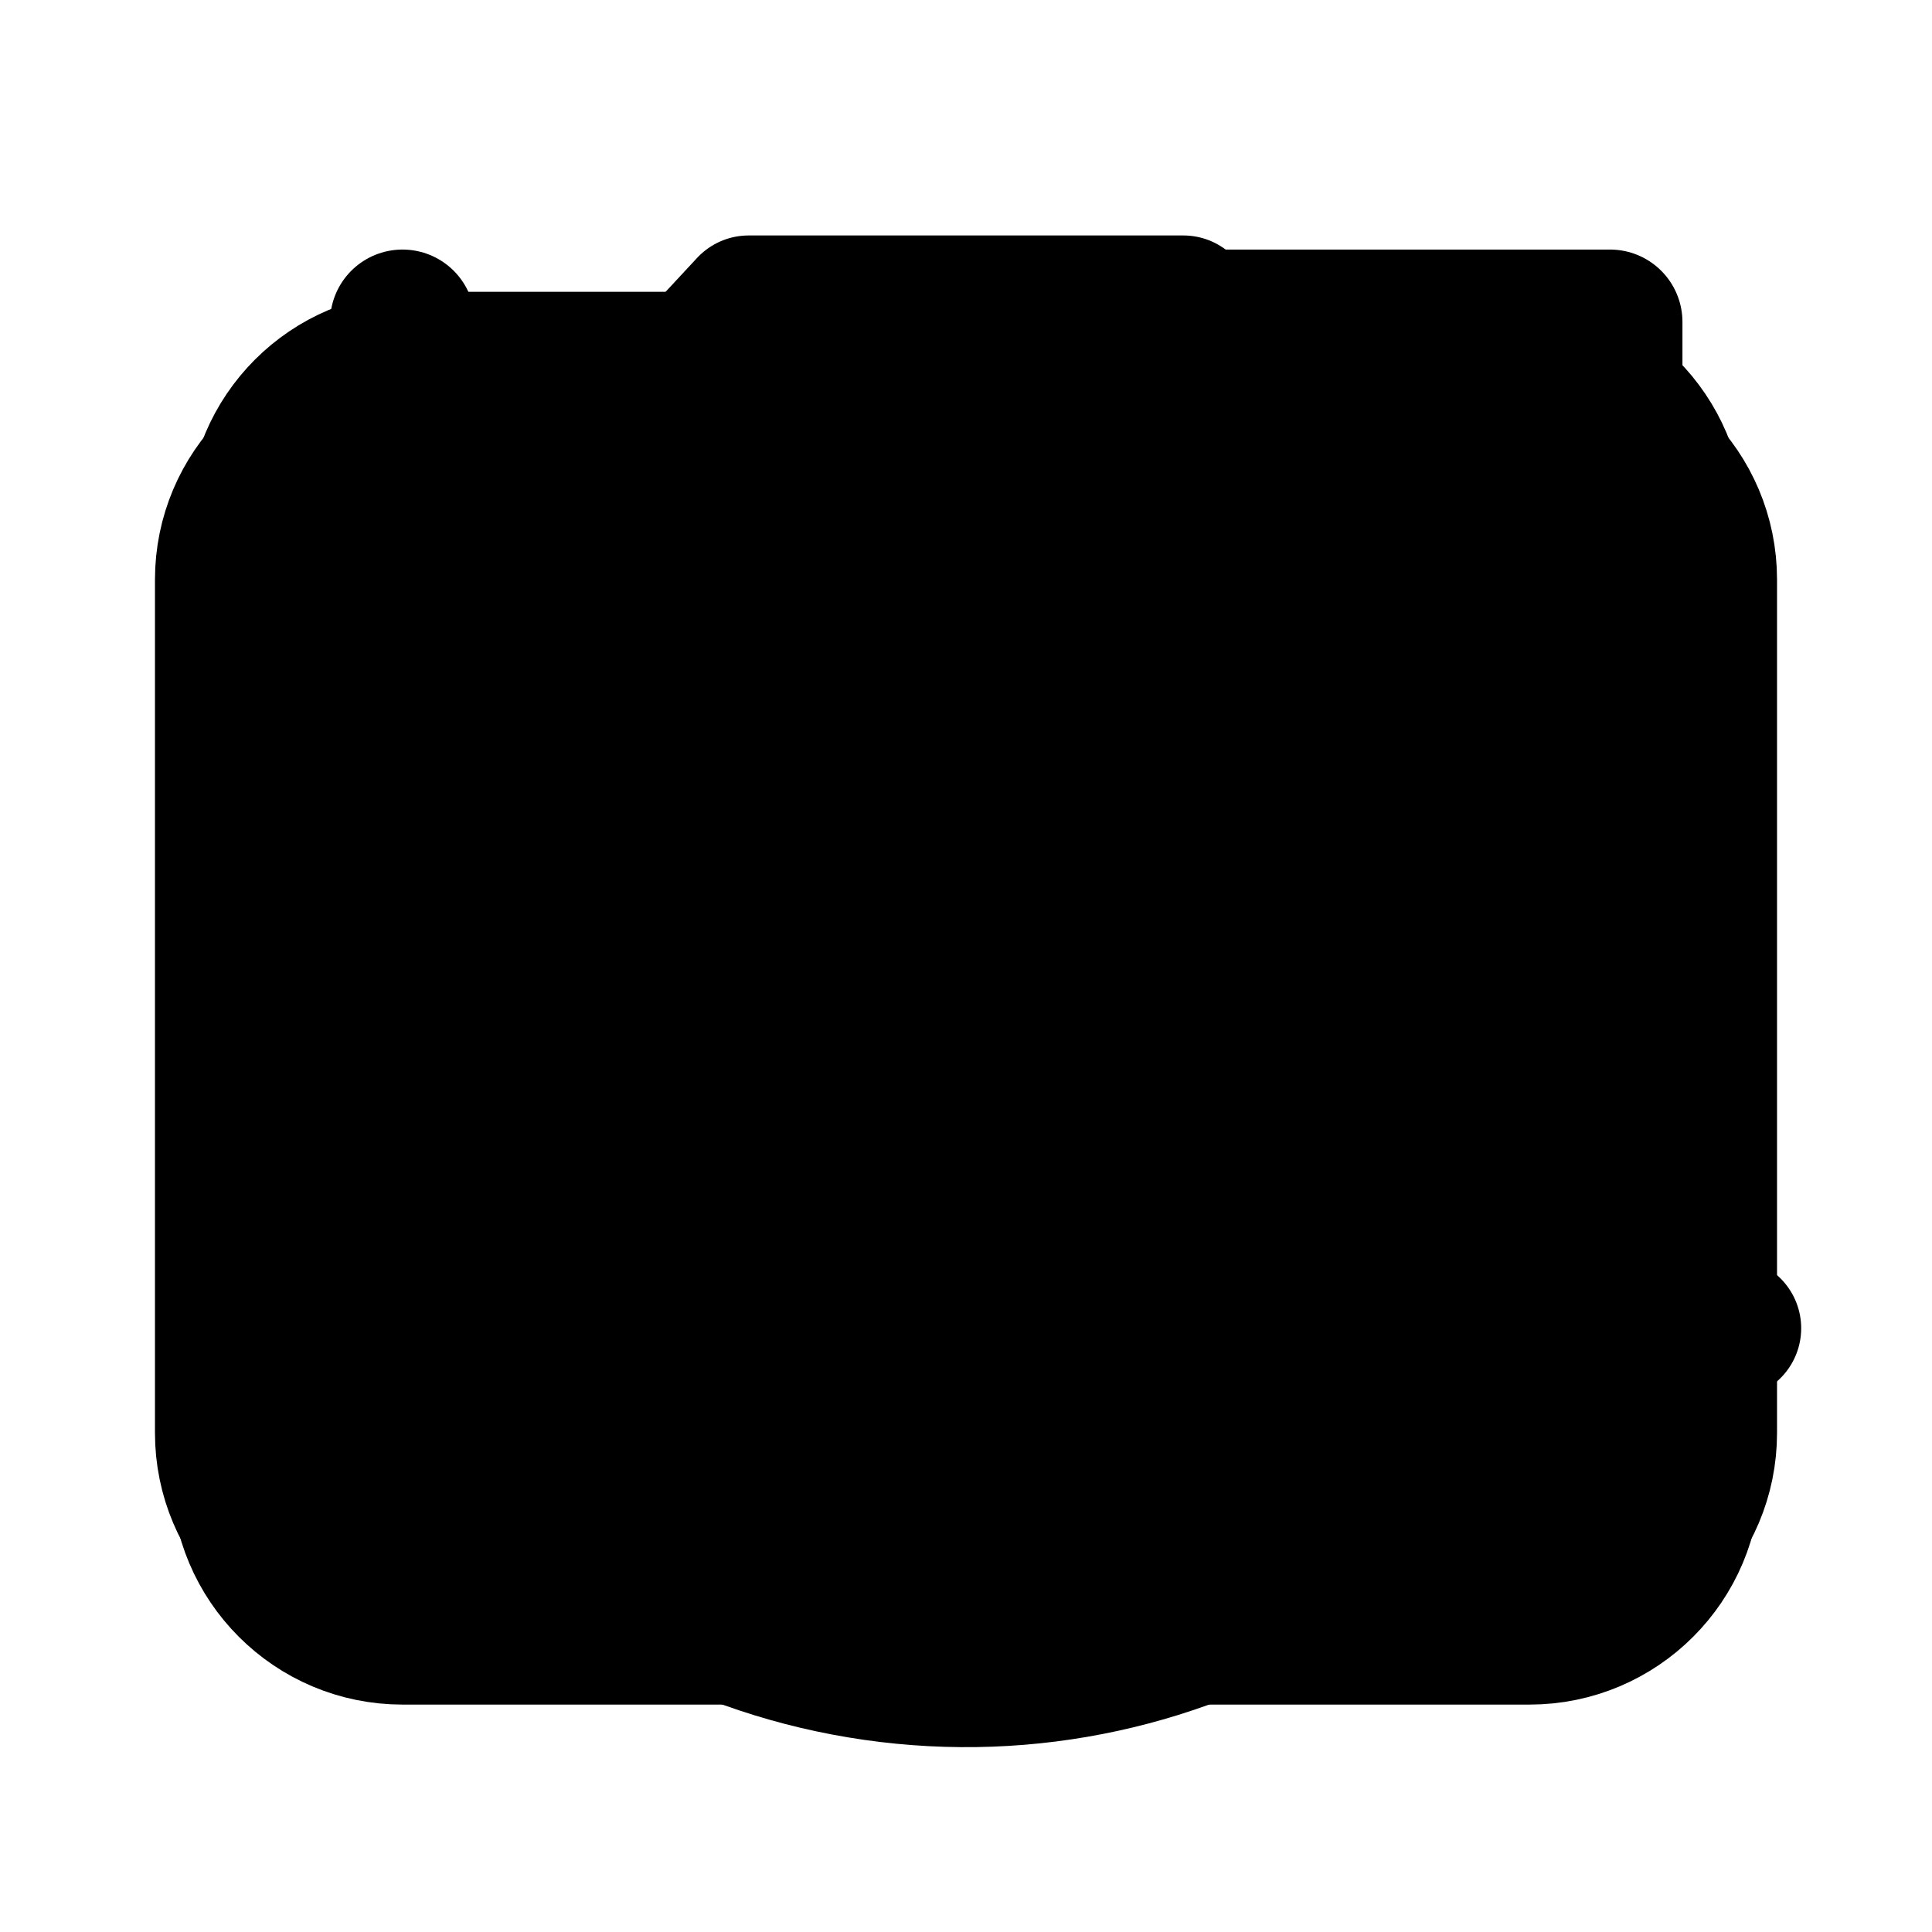
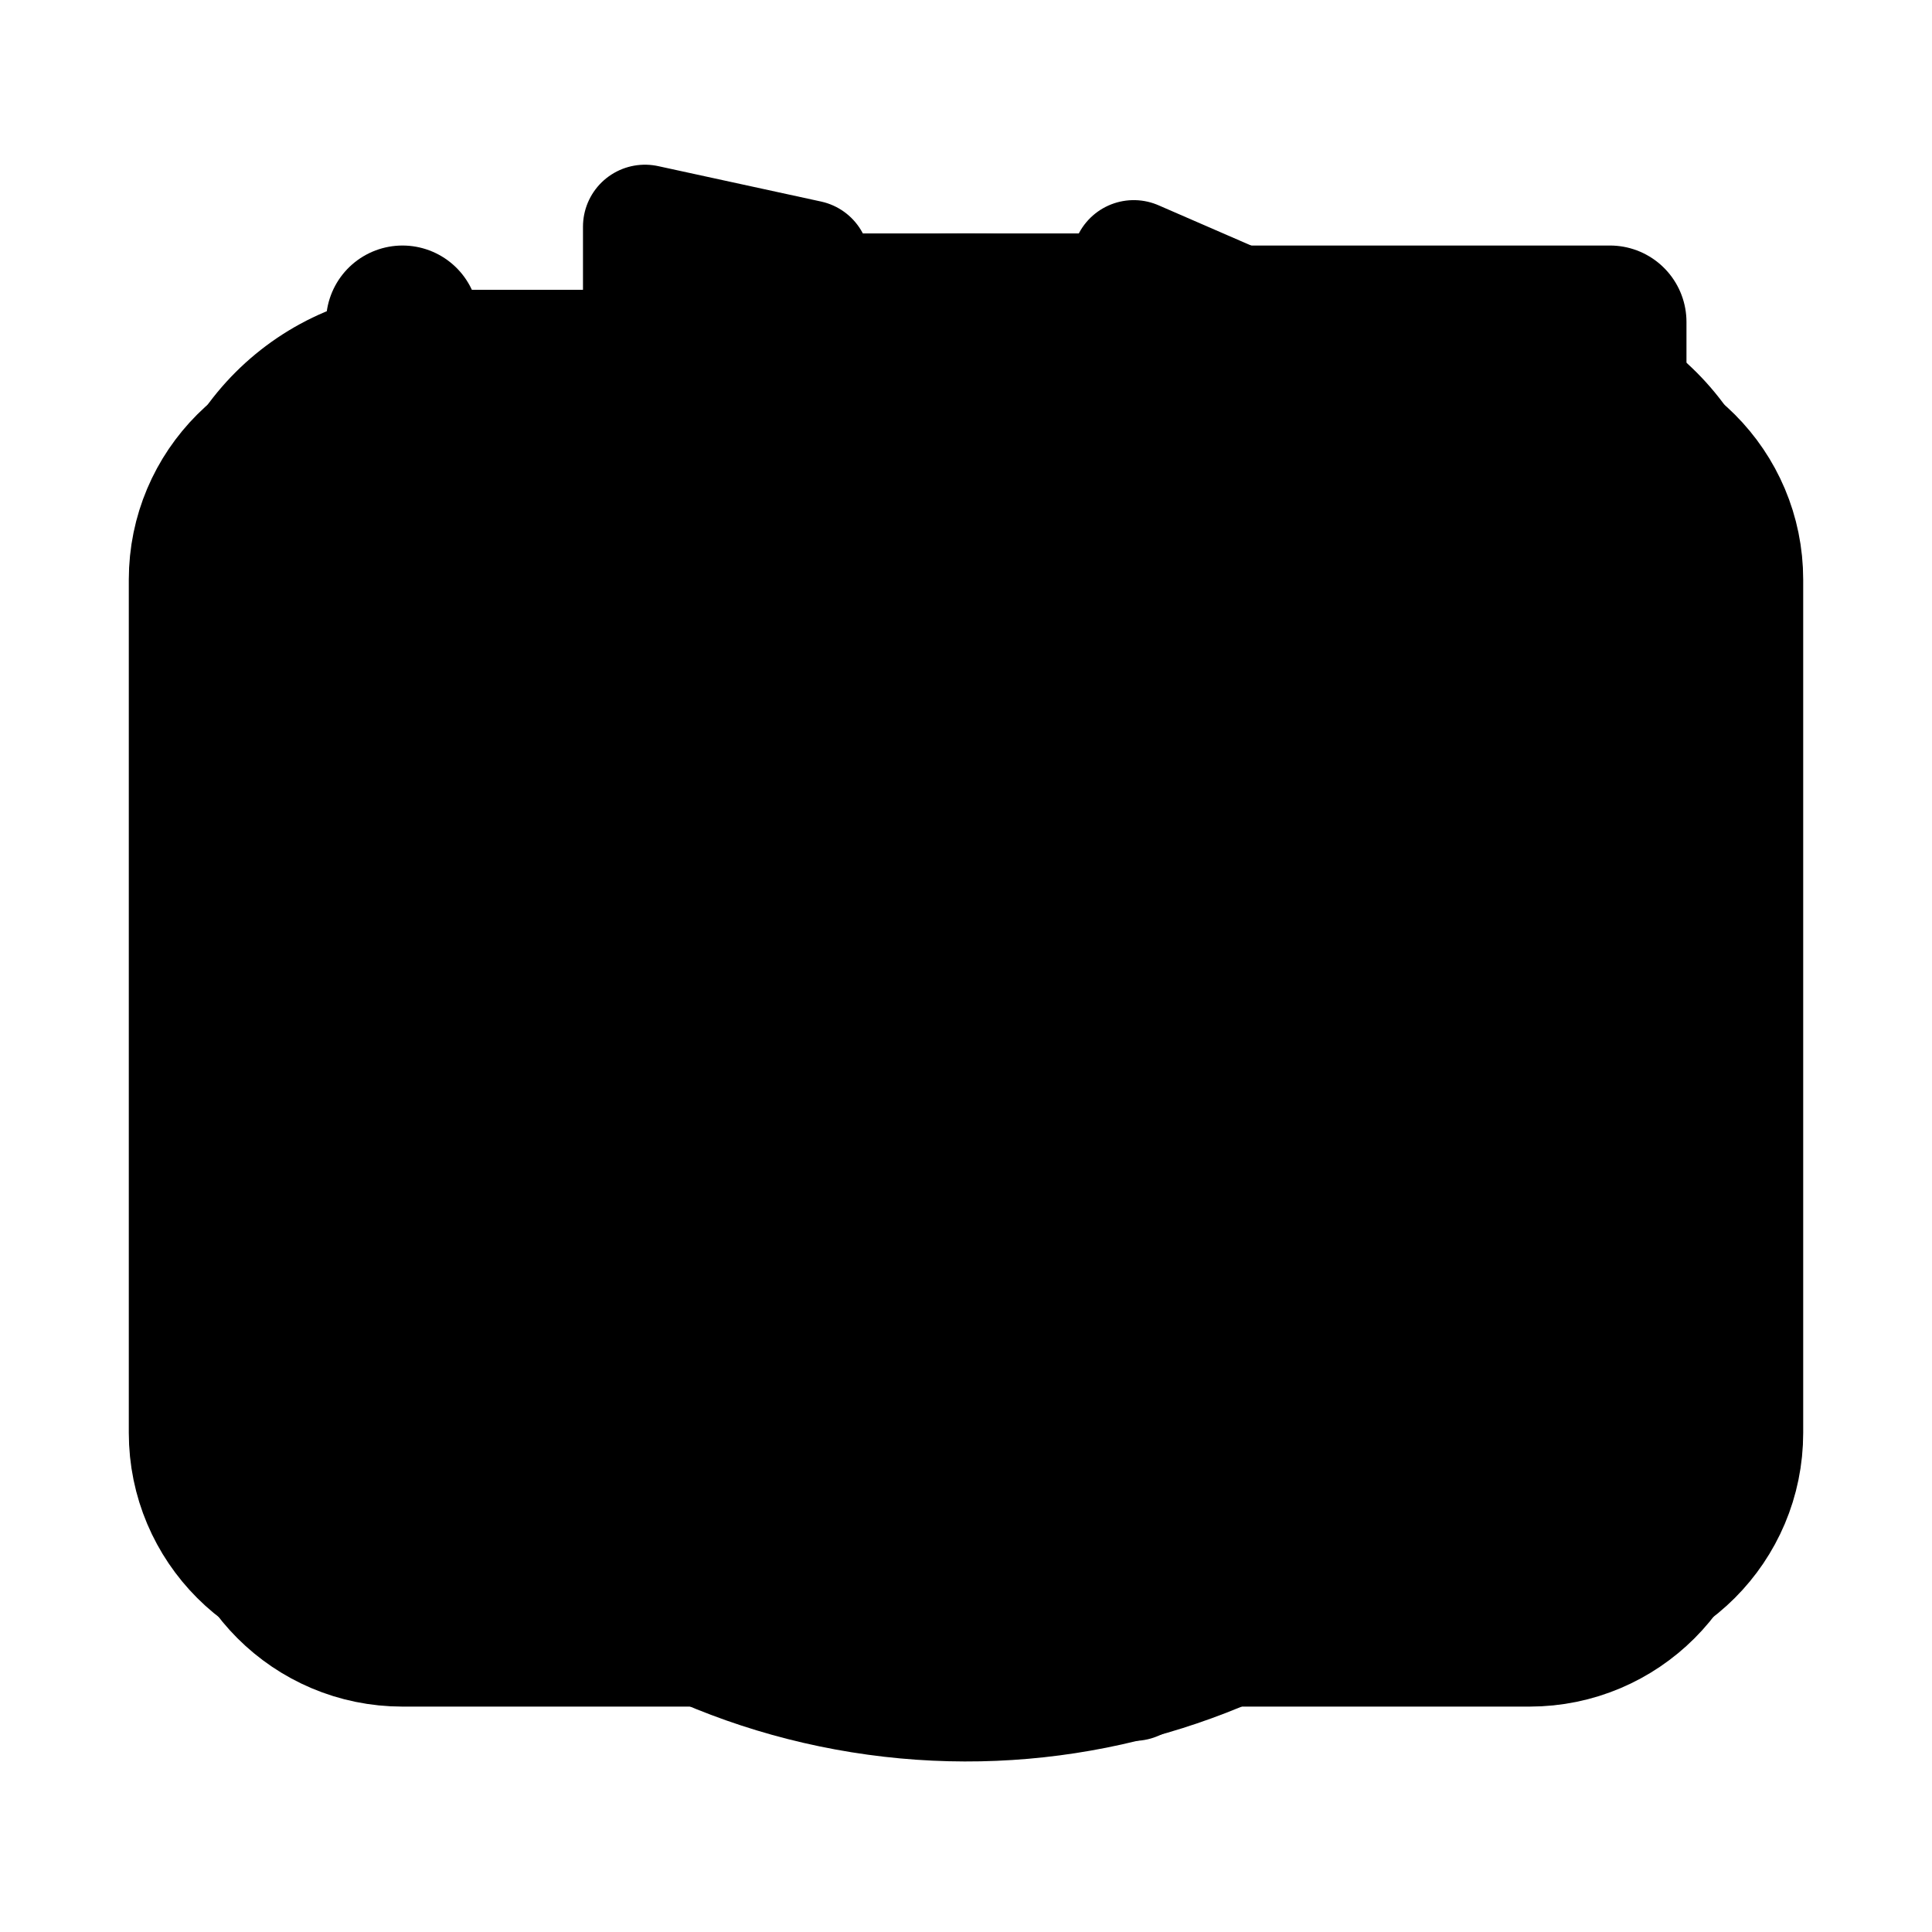
<svg xmlns="http://www.w3.org/2000/svg" width="24" height="24" viewBox="0 0 24 24">
  <g id="play" fill="currentColor">
-     <path d="M8.1 5.1a1.15 1.15 0 0 0-1.75.98v11.84a1.15 1.15 0 0 0 1.75.98l9.35-5.92a1.15 1.15 0 0 0 0-1.96L8.1 5.1Z" />
+     <path d="M7.25 4.95a1.45 1.45 0 0 0-2.2 1.24v11.62a1.45 1.45 0 0 0 2.2 1.24l9.55-5.81a1.45 1.45 0 0 0 0-2.48L7.25 4.95Z" />
  </g>
  <g id="pause" fill="currentColor">
-     <rect x="6.4" y="5" width="4.35" height="14" rx="1.45" />
-     <rect x="13.25" y="5" width="4.35" height="14" rx="1.45" />
+     <rect x="5.25" y="4.5" width="5.1" height="15" rx="1.7" />
+     <rect x="13.65" y="4.5" width="5.1" height="15" rx="1.7" />
  </g>
  <g id="stop" fill="currentColor">
-     <rect x="5.7" y="5.7" width="12.6" height="12.6" rx="2.15" />
+     <rect x="4.8" y="4.8" width="14.4" height="14.4" rx="2.7" />
  </g>
-   <g id="previous" fill="none" stroke="currentColor" stroke-width="1.8" stroke-linecap="round" stroke-linejoin="round">
-     <path d="M6.1 5.2v13.6" />
-     <path d="M18 5.8 8.7 12l9.3 6.2V5.8Z" fill="currentColor" stroke="none" />
+   <g id="previous" fill="currentColor">
+     <rect x="4.2" y="4.5" width="2.1" height="15" rx="1" />
+     <path d="M19.5 5.35v13.3a1 1 0 0 1-1.55.83L8.1 12.83a1 1 0 0 1 0-1.66l9.85-6.65a1 1 0 0 1 1.55.83Z" />
  </g>
-   <g id="next" fill="none" stroke="currentColor" stroke-width="1.8" stroke-linecap="round" stroke-linejoin="round">
-     <path d="M17.9 5.2v13.6" />
-     <path d="M6 5.8 15.3 12 6 18.2V5.8Z" fill="currentColor" stroke="none" />
+   <g id="next" fill="currentColor">
+     <rect x="17.7" y="4.5" width="2.1" height="15" rx="1" />
+     <path d="M4.5 5.35v13.3a1 1 0 0 0 1.55.83l9.85-6.65a1 1 0 0 0 0-1.66L6.05 4.52a1 1 0 0 0-1.55.83Z" />
  </g>
-   <g id="volume" fill="none" stroke="currentColor" stroke-width="1.75" stroke-linecap="round" stroke-linejoin="round">
-     <path d="M3.5 9.25h3.65l5.1-4.1v13.7l-5.1-4.1H3.5z" fill="currentColor" stroke="none" />
-     <path d="M15.2 9.05a4.2 4.2 0 0 1 0 5.9M17.85 6.35a8 8 0 0 1 0 11.3" />
+   <g id="volume" fill="none" stroke="currentColor" stroke-width="1.8" stroke-linecap="round" stroke-linejoin="round">
+     <path d="M3.25 9.1h3.6l5.15-4.05v13.9L6.85 14.9h-3.6Z" fill="currentColor" stroke="none" />
+     <path d="M15.1 9a4.25 4.25 0 0 1 0 6m2.65-8.65a8 8 0 0 1 0 11.3" />
  </g>
-   <g id="volume_muted" fill="none" stroke="currentColor" stroke-width="1.85" stroke-linecap="round" stroke-linejoin="round">
-     <path d="M3.5 9.25h3.65l5.1-4.1v13.7l-5.1-4.1H3.5z" fill="currentColor" stroke="none" />
+   <g id="volume_muted" fill="none" stroke="currentColor" stroke-width="1.9" stroke-linecap="round" stroke-linejoin="round">
+     <path d="M3.25 9.1h3.6L12 5.05v13.9l-5.15-4.05h-3.6Z" fill="currentColor" stroke="none" />
    <path d="m16 9 5 6m0-6-5 6" />
  </g>
-   <g id="audio_track" fill="none" stroke="currentColor" stroke-width="1.7" stroke-linecap="round">
-     <path d="M4 6.5h16M4 12h16M4 17.5h16" />
-     <circle cx="9" cy="6.5" r="1.65" fill="currentColor" stroke="none" />
-     <circle cx="15" cy="12" r="1.65" fill="currentColor" stroke="none" />
-     <circle cx="11" cy="17.5" r="1.65" fill="currentColor" stroke="none" />
+   <g id="audio_track" fill="none" stroke="currentColor" stroke-width="1.8" stroke-linecap="round">
+     <path d="M4 6.25h16M4 12h16M4 17.75h16" />
+     <circle cx="9" cy="6.25" r="2" fill="currentColor" stroke="none" />
+     <circle cx="15" cy="12" r="2" fill="currentColor" stroke="none" />
+     <circle cx="10.5" cy="17.75" r="2" fill="currentColor" stroke="none" />
  </g>
-   <g id="subtitles" fill="none" stroke="currentColor" stroke-width="1.75" stroke-linecap="round" stroke-linejoin="round">
-     <rect x="3" y="5" width="18" height="14" rx="2.35" />
-     <path d="M6.5 10h4.7m2.1 0h4.2M6.5 14.2h3.2m2.1 0h5.7" />
+   <g id="subtitles" fill="none" stroke="currentColor" stroke-width="1.8" stroke-linecap="round" stroke-linejoin="round">
+     <rect x="2.8" y="4.5" width="18.4" height="15" rx="2.6" />
+     <path d="M6.2 9.5h5.2m2.1 0h4.3M6.2 14.5h3.5m2.1 0h6" />
  </g>
-   <g id="minimize" fill="none" stroke="currentColor" stroke-width="1.9" stroke-linecap="round">
+   <g id="minimize" fill="none" stroke="currentColor" stroke-width="2" stroke-linecap="round">
    <path d="M5 17.5h14" />
  </g>
-   <g id="maximize" fill="none" stroke="currentColor" stroke-width="1.8">
-     <rect x="5" y="5" width="14" height="14" rx="1.65" />
+   <g id="maximize" fill="none" stroke="currentColor" stroke-width="1.9">
+     <rect x="4.8" y="4.8" width="14.4" height="14.4" rx="2.2" />
  </g>
  <g id="restore" fill="none" stroke="currentColor" stroke-width="1.8" stroke-linecap="round" stroke-linejoin="round">
-     <path d="M8 5.1h10.9V16M5.1 8v10.9H16V8H5.1Z" />
+     <path d="M8 5h11v11M5 8v11h11V8H5Z" />
  </g>
-   <g id="close" fill="none" stroke="currentColor" stroke-width="1.9" stroke-linecap="round">
+   <g id="close" fill="none" stroke="currentColor" stroke-width="2" stroke-linecap="round">
    <path d="m6.5 6.5 11 11m0-11-11 11" />
  </g>
-   <g id="add" fill="none" stroke="currentColor" stroke-width="1.9" stroke-linecap="round">
+   <g id="add" fill="none" stroke="currentColor" stroke-width="2" stroke-linecap="round">
    <path d="M12 5v14M5 12h14" />
  </g>
-   <g id="remove" fill="none" stroke="currentColor" stroke-width="1.9" stroke-linecap="round">
+   <g id="remove" fill="none" stroke="currentColor" stroke-width="2" stroke-linecap="round">
    <path d="M5 12h14" />
  </g>
-   <g id="clear" fill="none" stroke="currentColor" stroke-width="1.7" stroke-linecap="round" stroke-linejoin="round">
-     <path d="M4.5 7h15M9 7V4.8h6V7m-8.1 0 .9 12h8.4l.9-12M10 10.5v5.5m4-5.5v5.5" />
+   <g id="clear" fill="none" stroke="currentColor" stroke-width="1.8" stroke-linecap="round" stroke-linejoin="round">
+     <path d="M4 7h16M9 7V4.5h6V7m-8 0 .9 12h8.2L17 7M10 10.5v5.5m4-5.5v5.5" />
  </g>
-   <g id="move_up" fill="none" stroke="currentColor" stroke-width="1.85" stroke-linecap="round" stroke-linejoin="round">
+   <g id="move_up" fill="none" stroke="currentColor" stroke-width="2" stroke-linecap="round" stroke-linejoin="round">
    <path d="M12 19V5m-6 6 6-6 6 6" />
  </g>
-   <g id="move_down" fill="none" stroke="currentColor" stroke-width="1.85" stroke-linecap="round" stroke-linejoin="round">
+   <g id="move_down" fill="none" stroke="currentColor" stroke-width="2" stroke-linecap="round" stroke-linejoin="round">
    <path d="M12 5v14m-6-6 6 6 6-6" />
  </g>
-   <g id="shuffle" fill="none" stroke="currentColor" stroke-width="1.7" stroke-linecap="round" stroke-linejoin="round">
-     <path d="M4 7h2.2c4 0 7.6 10 11.6 10H20m-3-3 3 3-3 3M4 17h2.2c1.8 0 3.1-1.2 4.3-3m3.2-4c1.2-1.7 2.5-3 4.1-3H20m-3-3 3 3-3 3" />
+   <g id="shuffle" fill="none" stroke="currentColor" stroke-width="1.8" stroke-linecap="round" stroke-linejoin="round">
+     <path d="M4 7h2c4.5 0 7.5 10 12 10h2m-3-3 3 3-3 3M4 17h2c1.8 0 3.2-1.1 4.5-2.8M13 9.8C14.2 8.1 15.3 7 18 7h2m-3-3 3 3-3 3" />
  </g>
-   <g id="repeat" fill="none" stroke="currentColor" stroke-width="1.7" stroke-linecap="round" stroke-linejoin="round">
+   <g id="repeat" fill="none" stroke="currentColor" stroke-width="1.8" stroke-linecap="round" stroke-linejoin="round">
    <path d="m17 4 3 3-3 3M20 7H7a3 3 0 0 0-3 3v1m3 9-3-3 3-3m-3 3h13a3 3 0 0 0 3-3v-1" />
  </g>
-   <g id="repeat_one" fill="none" stroke="currentColor" stroke-width="1.7" stroke-linecap="round" stroke-linejoin="round">
+   <g id="repeat_one" fill="none" stroke="currentColor" stroke-width="1.8" stroke-linecap="round" stroke-linejoin="round">
    <path d="m17 4 3 3-3 3M20 7H7a3 3 0 0 0-3 3v1m3 9-3-3 3-3m-3 3h13a3 3 0 0 0 3-3v-1" />
    <path d="M12 10v5m-1.5-3.5L12 10l1.5 1.5" />
  </g>
-   <g id="playlist" fill="none" stroke="currentColor" stroke-width="1.75" stroke-linecap="round" stroke-linejoin="round">
-     <path d="M4 6h16M4 11h10M4 16h8" />
-     <path d="M18 13v7m-3.5-3.5h7" />
+   <g id="playlist" fill="none" stroke="currentColor" stroke-width="1.8" stroke-linecap="round" stroke-linejoin="round">
+     <path d="M4 5.5h16M4 10.5h10M4 15.5h8" />
+     <circle cx="18" cy="16.5" r="3.2" />
+     <path d="M18 14.8v3.4m-1.7-1.7h3.4" />
  </g>
-   <g id="search" fill="none" stroke="currentColor" stroke-width="1.8" stroke-linecap="round">
-     <circle cx="10.6" cy="10.6" r="6.1" />
+   <g id="search" fill="none" stroke="currentColor" stroke-width="1.9" stroke-linecap="round">
+     <circle cx="10.5" cy="10.5" r="6.2" />
    <path d="m15.1 15.1 4.4 4.4" />
  </g>
-   <g id="settings" fill="none" stroke="currentColor" stroke-width="1.7" stroke-linecap="round" stroke-linejoin="round">
-     <path d="M10 3.8h4l.55 2a6.7 6.7 0 0 1 1.55.9l1.95-.7 2 3.45-1.45 1.45a7 7 0 0 1 0 1.8l1.45 1.45-2 3.45-1.95-.7a6.7 6.7 0 0 1-1.55.9l-.55 2h-4l-.55-2a6.7 6.7 0 0 1-1.55-.9l-1.95.7-2-3.45 1.45-1.45a7 7 0 0 1 0-1.8L3.95 9.45l2-3.45 1.95.7a6.7 6.7 0 0 1 1.55-.9L10 3.8Z" />
-     <circle cx="12" cy="12" r="2.45" />
+   <g id="settings" fill="none" stroke="currentColor" stroke-width="1.75" stroke-linecap="round" stroke-linejoin="round">
+     <path d="m9.7 3.7.6 1.9a6.9 6.9 0 0 1 3.4 0l.6-1.9 2.3 1 .0 2a7.3 7.3 0 0 1 2.4 2.4l2-.0 1 2.3-1.9.6a6.9 6.9 0 0 1 0 3.4l1.9.6-1 2.3-2-.0a7.3 7.3 0 0 1-2.4 2.4l0 2-2.3 1-.6-1.9a6.9 6.9 0 0 1-3.4 0l-.6 1.9-2.3-1 0-2A7.3 7.3 0 0 1 5 16.8l-2 0-1-2.3 1.9-.6a6.9 6.9 0 0 1 0-3.4L2 9.9l1-2.3 2 0a7.3 7.3 0 0 1 2.4-2.4l0-2Z" transform="translate(1.5 0) scale(.88)" />
+     <circle cx="12" cy="12" r="2.7" />
  </g>
-   <g id="general" fill="none" stroke="currentColor" stroke-width="1.75" stroke-linecap="round">
-     <circle cx="12" cy="12" r="8.1" />
-     <path d="M12 3.9v3m0 10.2v3M3.9 12h3m10.2 0h3" />
+   <g id="general" fill="none" stroke="currentColor" stroke-width="1.8" stroke-linecap="round">
+     <circle cx="12" cy="12" r="8.2" />
+     <path d="M12 3.8v3m0 10.4v3M3.8 12h3m10.4 0h3" />
  </g>
-   <g id="playback" fill="none" stroke="currentColor" stroke-width="1.8" stroke-linecap="round" stroke-linejoin="round">
+   <g id="playback" fill="none" stroke="currentColor" stroke-width="1.9" stroke-linecap="round" stroke-linejoin="round">
    <path d="M5 4.5v15" />
    <path d="m9 5.5 10 6.5-10 6.5z" fill="currentColor" stroke="none" />
  </g>
-   <g id="interface" fill="none" stroke="currentColor" stroke-width="1.75" stroke-linecap="round" stroke-linejoin="round">
-     <rect x="3.2" y="4.5" width="17.6" height="15" rx="2" />
+   <g id="interface" fill="none" stroke="currentColor" stroke-width="1.8" stroke-linecap="round" stroke-linejoin="round">
+     <rect x="3" y="4.5" width="18" height="15" rx="2.5" />
    <path d="M3.5 9h17M8 9v10" />
  </g>
-   <g id="video" fill="none" stroke="currentColor" stroke-width="1.75" stroke-linecap="round" stroke-linejoin="round">
-     <rect x="3" y="6" width="18" height="12" rx="2.1" />
+   <g id="video" fill="none" stroke="currentColor" stroke-width="1.8" stroke-linecap="round" stroke-linejoin="round">
+     <rect x="2.8" y="5.5" width="18.4" height="13" rx="2.4" />
    <path d="m10 9 5 3-5 3z" fill="currentColor" stroke="none" />
  </g>
-   <g id="filters" fill="none" stroke="currentColor" stroke-width="1.7" stroke-linecap="round">
+   <g id="filters" fill="none" stroke="currentColor" stroke-width="1.8" stroke-linecap="round">
    <path d="M4 6h16M4 12h16M4 18h16" />
-     <circle cx="9" cy="6" r="1.8" fill="currentColor" stroke="none" />
-     <circle cx="15" cy="12" r="1.8" fill="currentColor" stroke="none" />
-     <circle cx="7" cy="18" r="1.8" fill="currentColor" stroke="none" />
+     <circle cx="9" cy="6" r="2" fill="currentColor" stroke="none" />
+     <circle cx="15" cy="12" r="2" fill="currentColor" stroke="none" />
+     <circle cx="7" cy="18" r="2" fill="currentColor" stroke="none" />
  </g>
-   <g id="keyboard" fill="none" stroke="currentColor" stroke-width="1.65" stroke-linecap="round" stroke-linejoin="round">
-     <rect x="2.8" y="6" width="18.4" height="12" rx="2" />
-     <path d="M6 9h.1M9 9h.1M12 9h.1M15 9h.1M18 9h.1M6 12h.1M9 12h.1M12 12h.1M15 12h.1M18 12h.1M8 15h8" />
+   <g id="keyboard" fill="none" stroke="currentColor" stroke-width="1.7" stroke-linecap="round" stroke-linejoin="round">
+     <rect x="2.5" y="5.5" width="19" height="13" rx="2.4" />
+     <path d="M6 9h.1M9 9h.1M12 9h.1M15 9h.1M18 9h.1M6 12h.1M9 12h.1M12 12h.1M15 12h.1M18 12h.1M8 15.5h8" />
  </g>
-   <g id="screenshot" fill="none" stroke="currentColor" stroke-width="1.75" stroke-linecap="round" stroke-linejoin="round">
-     <path d="M8 5.2 9.3 3.8h5.4L16 5.2h3.2a2 2 0 0 1 2 2v10.6a2 2 0 0 1-2 2H4.8a2 2 0 0 1-2-2V7.2a2 2 0 0 1 2-2H8Z" />
-     <circle cx="12" cy="12.5" r="3.25" />
+   <g id="screenshot" fill="none" stroke="currentColor" stroke-width="1.8" stroke-linecap="round" stroke-linejoin="round">
+     <path d="M7.5 5.2 9 3.8h6l1.5 1.4h3a2 2 0 0 1 2 2v10.6a2 2 0 0 1-2 2h-15a2 2 0 0 1-2-2V7.2a2 2 0 0 1 2-2h3Z" />
+     <circle cx="12" cy="12.5" r="3.4" />
  </g>
-   <g id="performance" fill="none" stroke="currentColor" stroke-width="1.75" stroke-linecap="round" stroke-linejoin="round">
+   <g id="performance" fill="none" stroke="currentColor" stroke-width="1.8" stroke-linecap="round" stroke-linejoin="round">
    <path d="M4 18a8 8 0 1 1 16 0M12 14l4.5-5M7 18h10" />
  </g>
-   <g id="folder" fill="none" stroke="currentColor" stroke-width="1.75" stroke-linecap="round" stroke-linejoin="round">
-     <path d="M3 7.5a2 2 0 0 1 2-2h4l2 2h8a2 2 0 0 1 2 2v8.8a2 2 0 0 1-2 2H5a2 2 0 0 1-2-2V7.5Z" />
+   <g id="folder" fill="none" stroke="currentColor" stroke-width="1.8" stroke-linecap="round" stroke-linejoin="round">
+     <path d="M3 7.2a2 2 0 0 1 2-2h4l2 2h8a2 2 0 0 1 2 2v9.1a2 2 0 0 1-2 2H5a2 2 0 0 1-2-2V7.2Z" />
  </g>
-   <g id="external" fill="none" stroke="currentColor" stroke-width="1.8" stroke-linecap="round" stroke-linejoin="round">
+   <g id="external" fill="none" stroke="currentColor" stroke-width="1.9" stroke-linecap="round" stroke-linejoin="round">
    <path d="M13 4h7v7m0-7-9.5 9.5" />
    <path d="M18 13v5a2 2 0 0 1-2 2H6a2 2 0 0 1-2-2V8a2 2 0 0 1 2-2h5" />
  </g>
-   <g id="reset" fill="none" stroke="currentColor" stroke-width="1.8" stroke-linecap="round" stroke-linejoin="round">
-     <path d="M5 8V4m0 4h4M5.6 8A8 8 0 1 1 4 13" />
+   <g id="reset" fill="none" stroke="currentColor" stroke-width="1.9" stroke-linecap="round" stroke-linejoin="round">
+     <path d="M5 8V4m0 4h4M5.7 8A8 8 0 1 1 4 13" />
  </g>
</svg>
